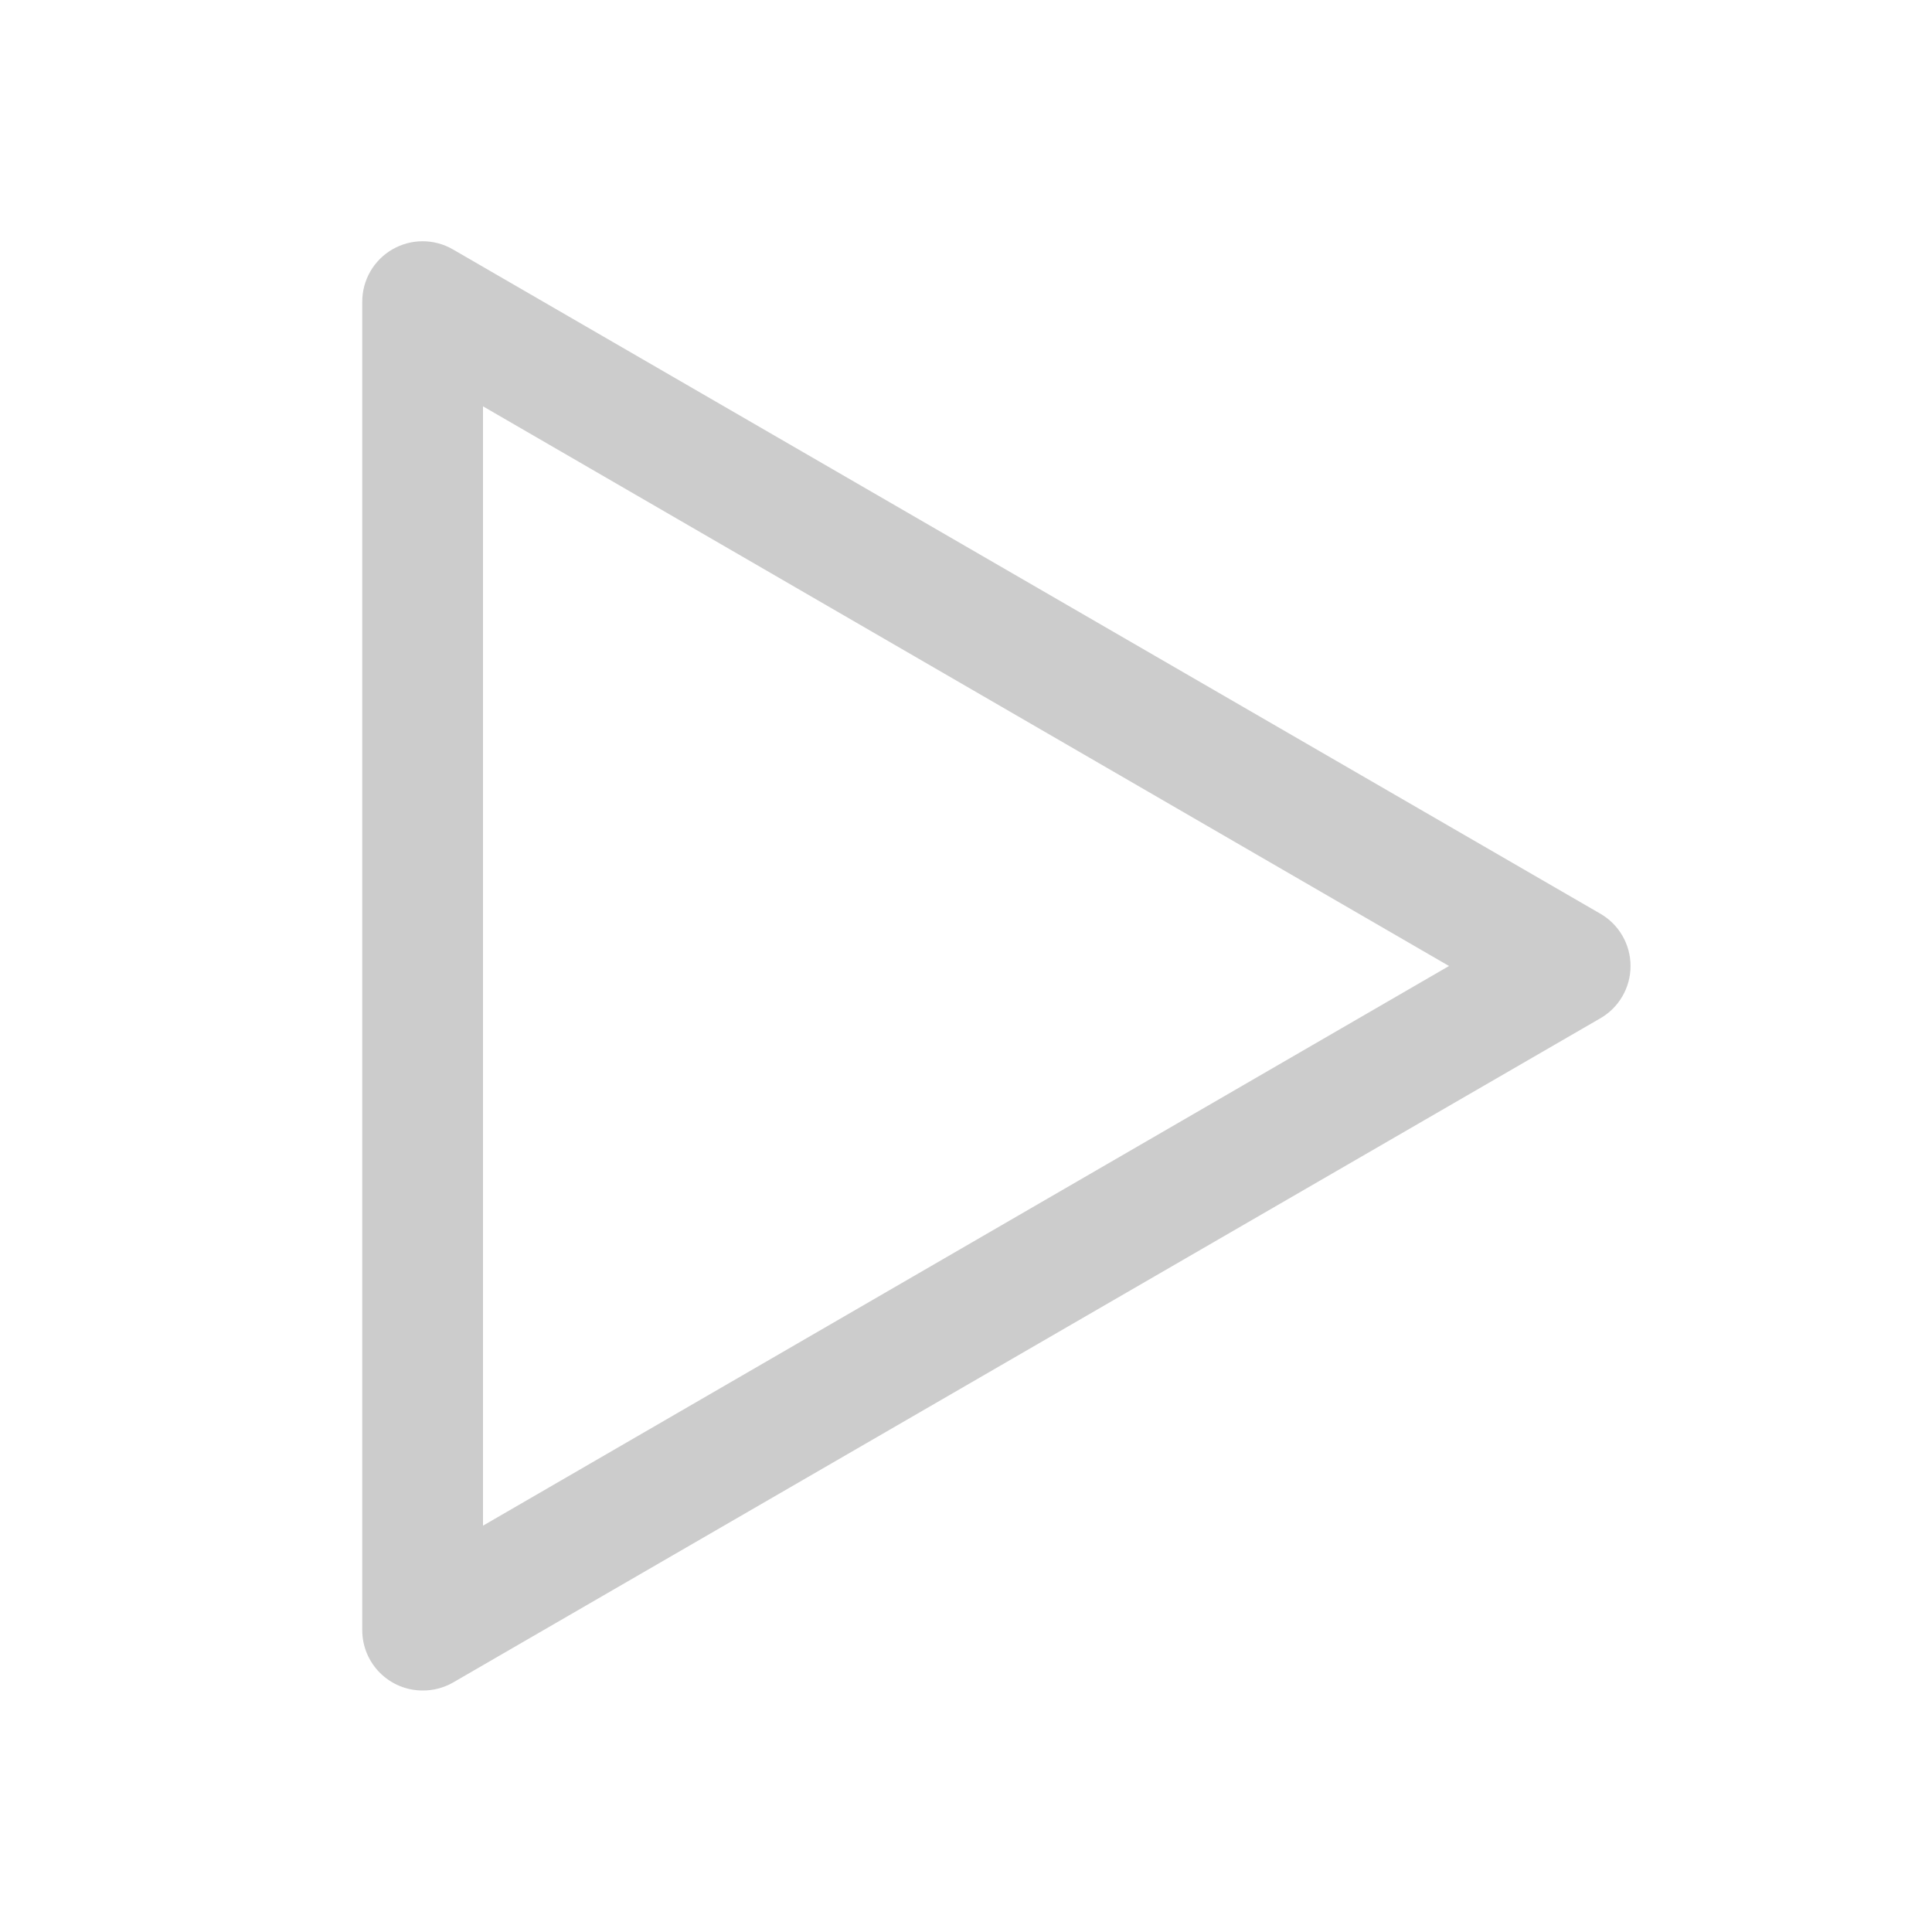
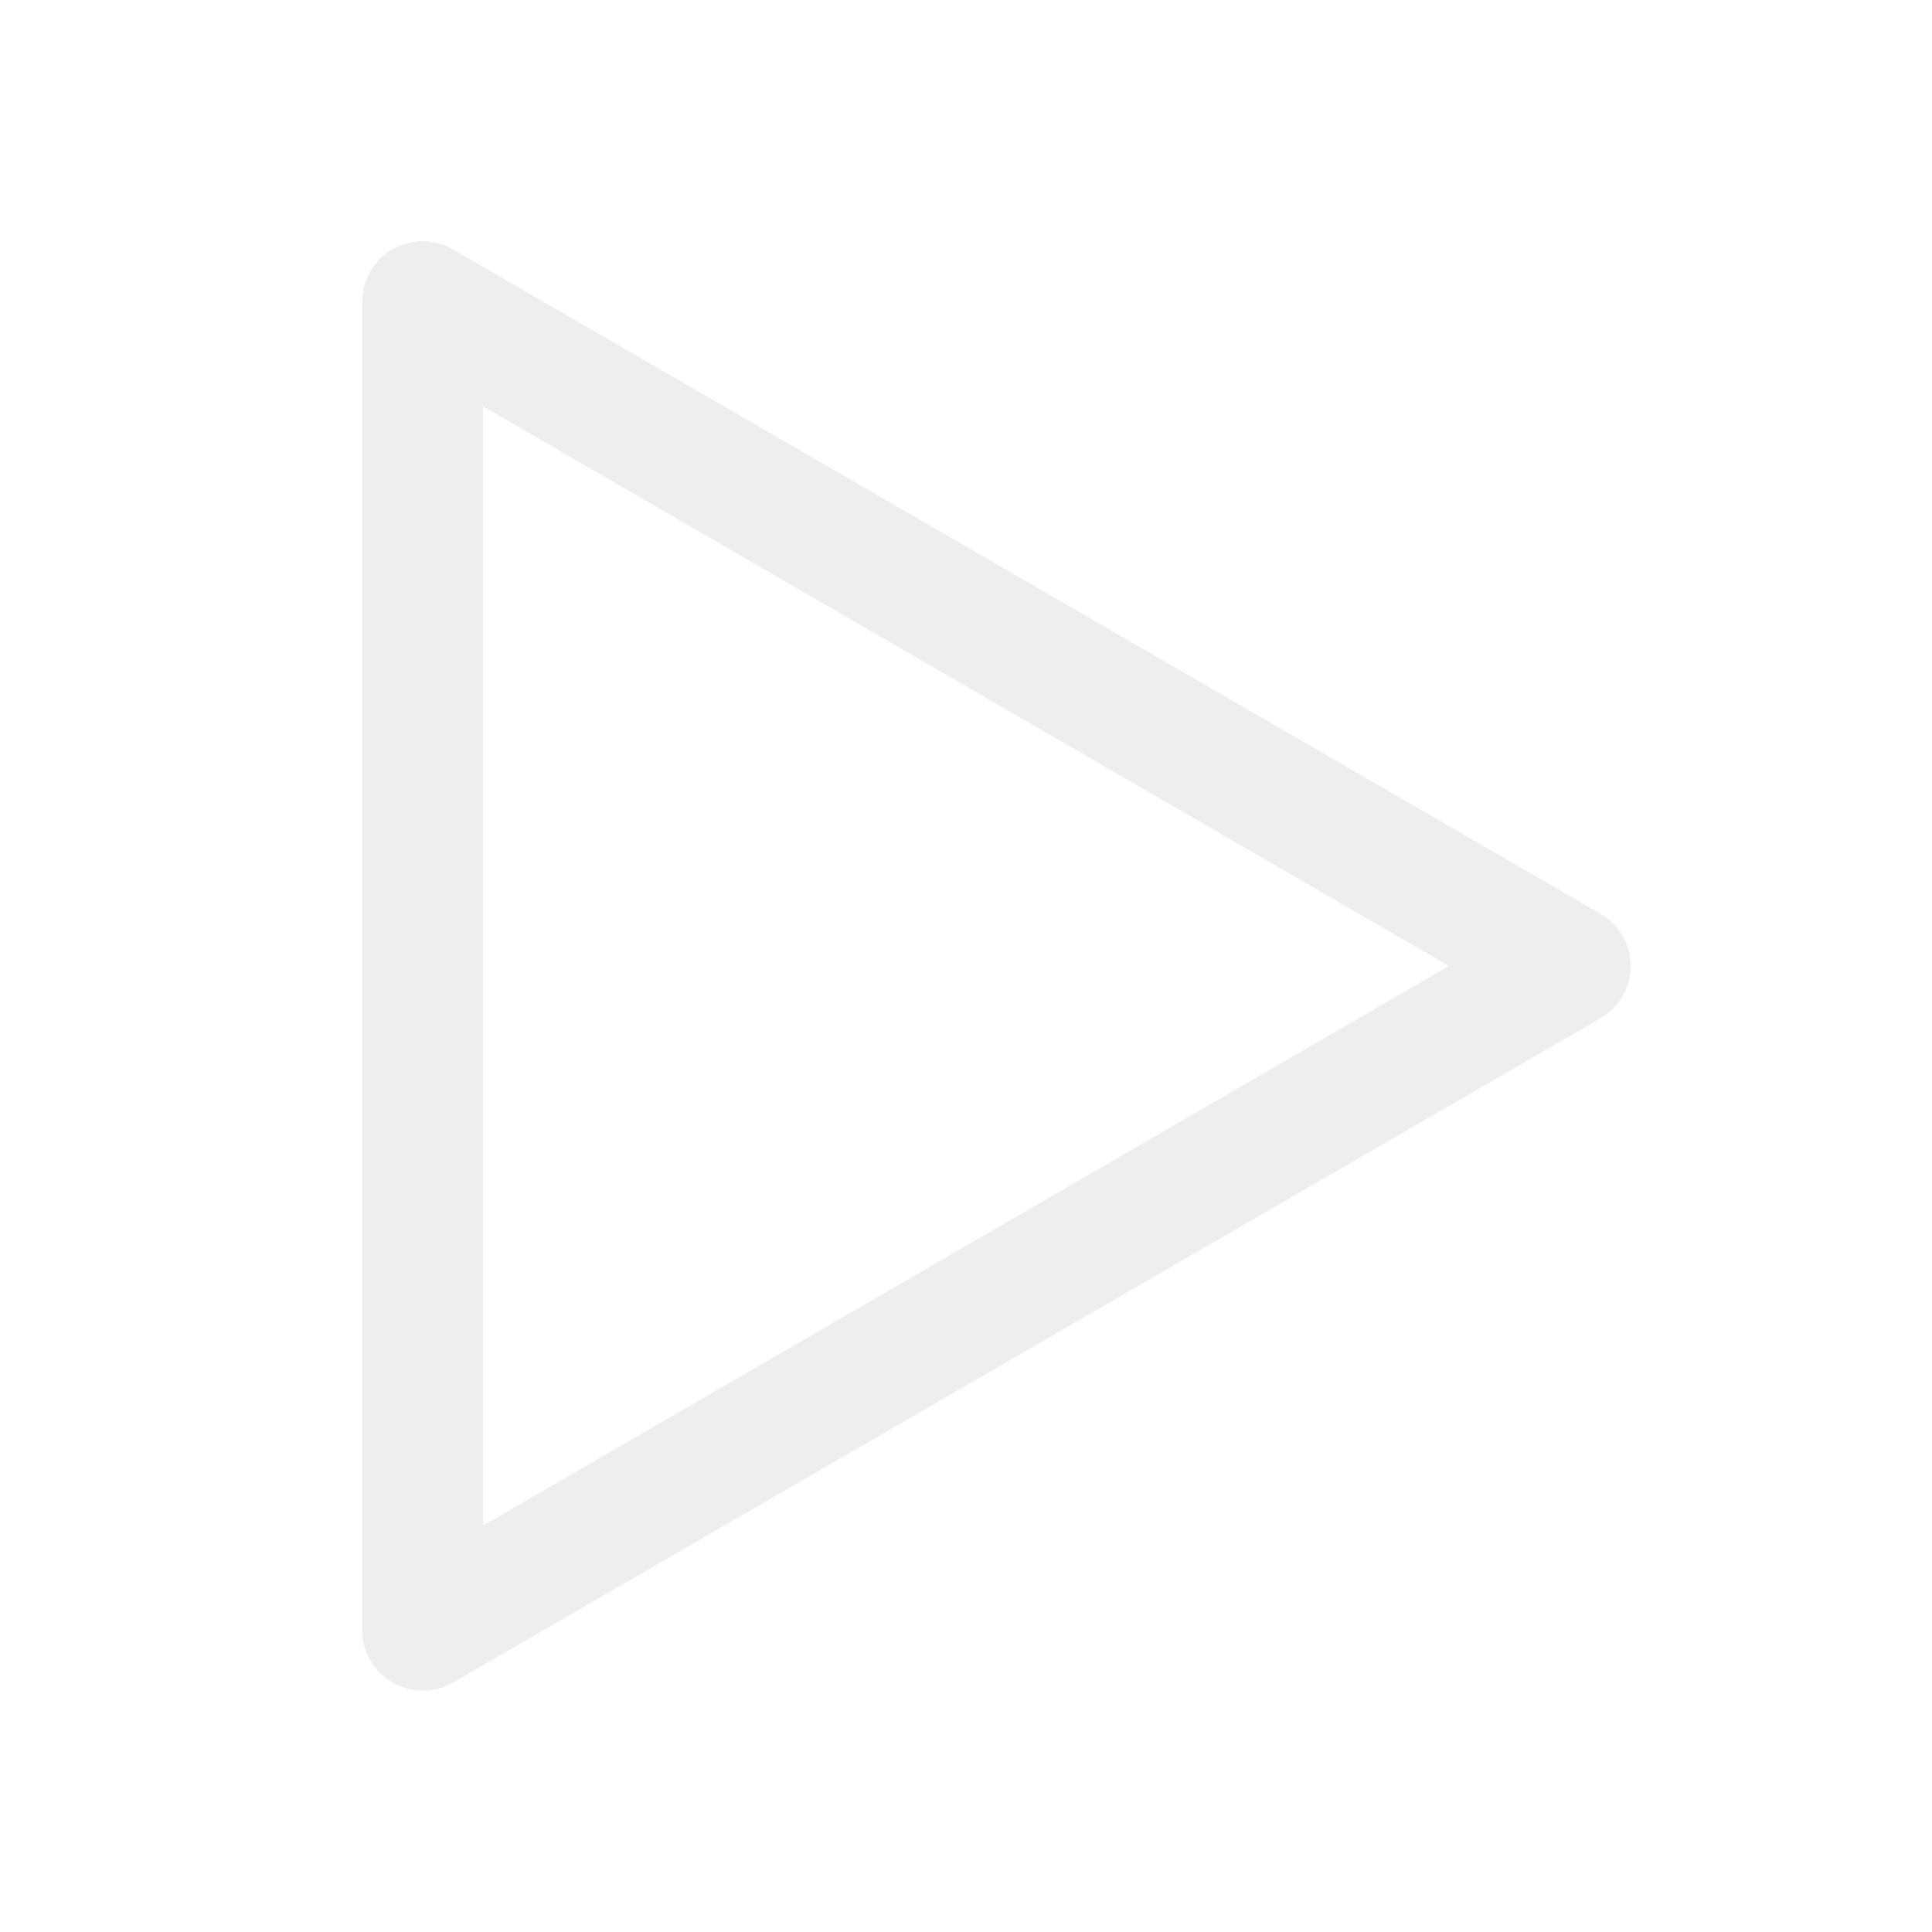
- <svg xmlns="http://www.w3.org/2000/svg" viewBox="0 0 32 32" fill="#ccc">
+ <svg xmlns="http://www.w3.org/2000/svg" viewBox="0 0 32 32" fill="#eee">
  <path d="M7 28a1 1 0 0 1-1-1V5a1 1 0 0 1 .5-.87 1 1 0 0 1 1 0l19 11a1 1 0 0 1 0 1.74l-19 11A1 1 0 0 1 7 28zM8 6.73v18.54L24 16z" />
</svg>
